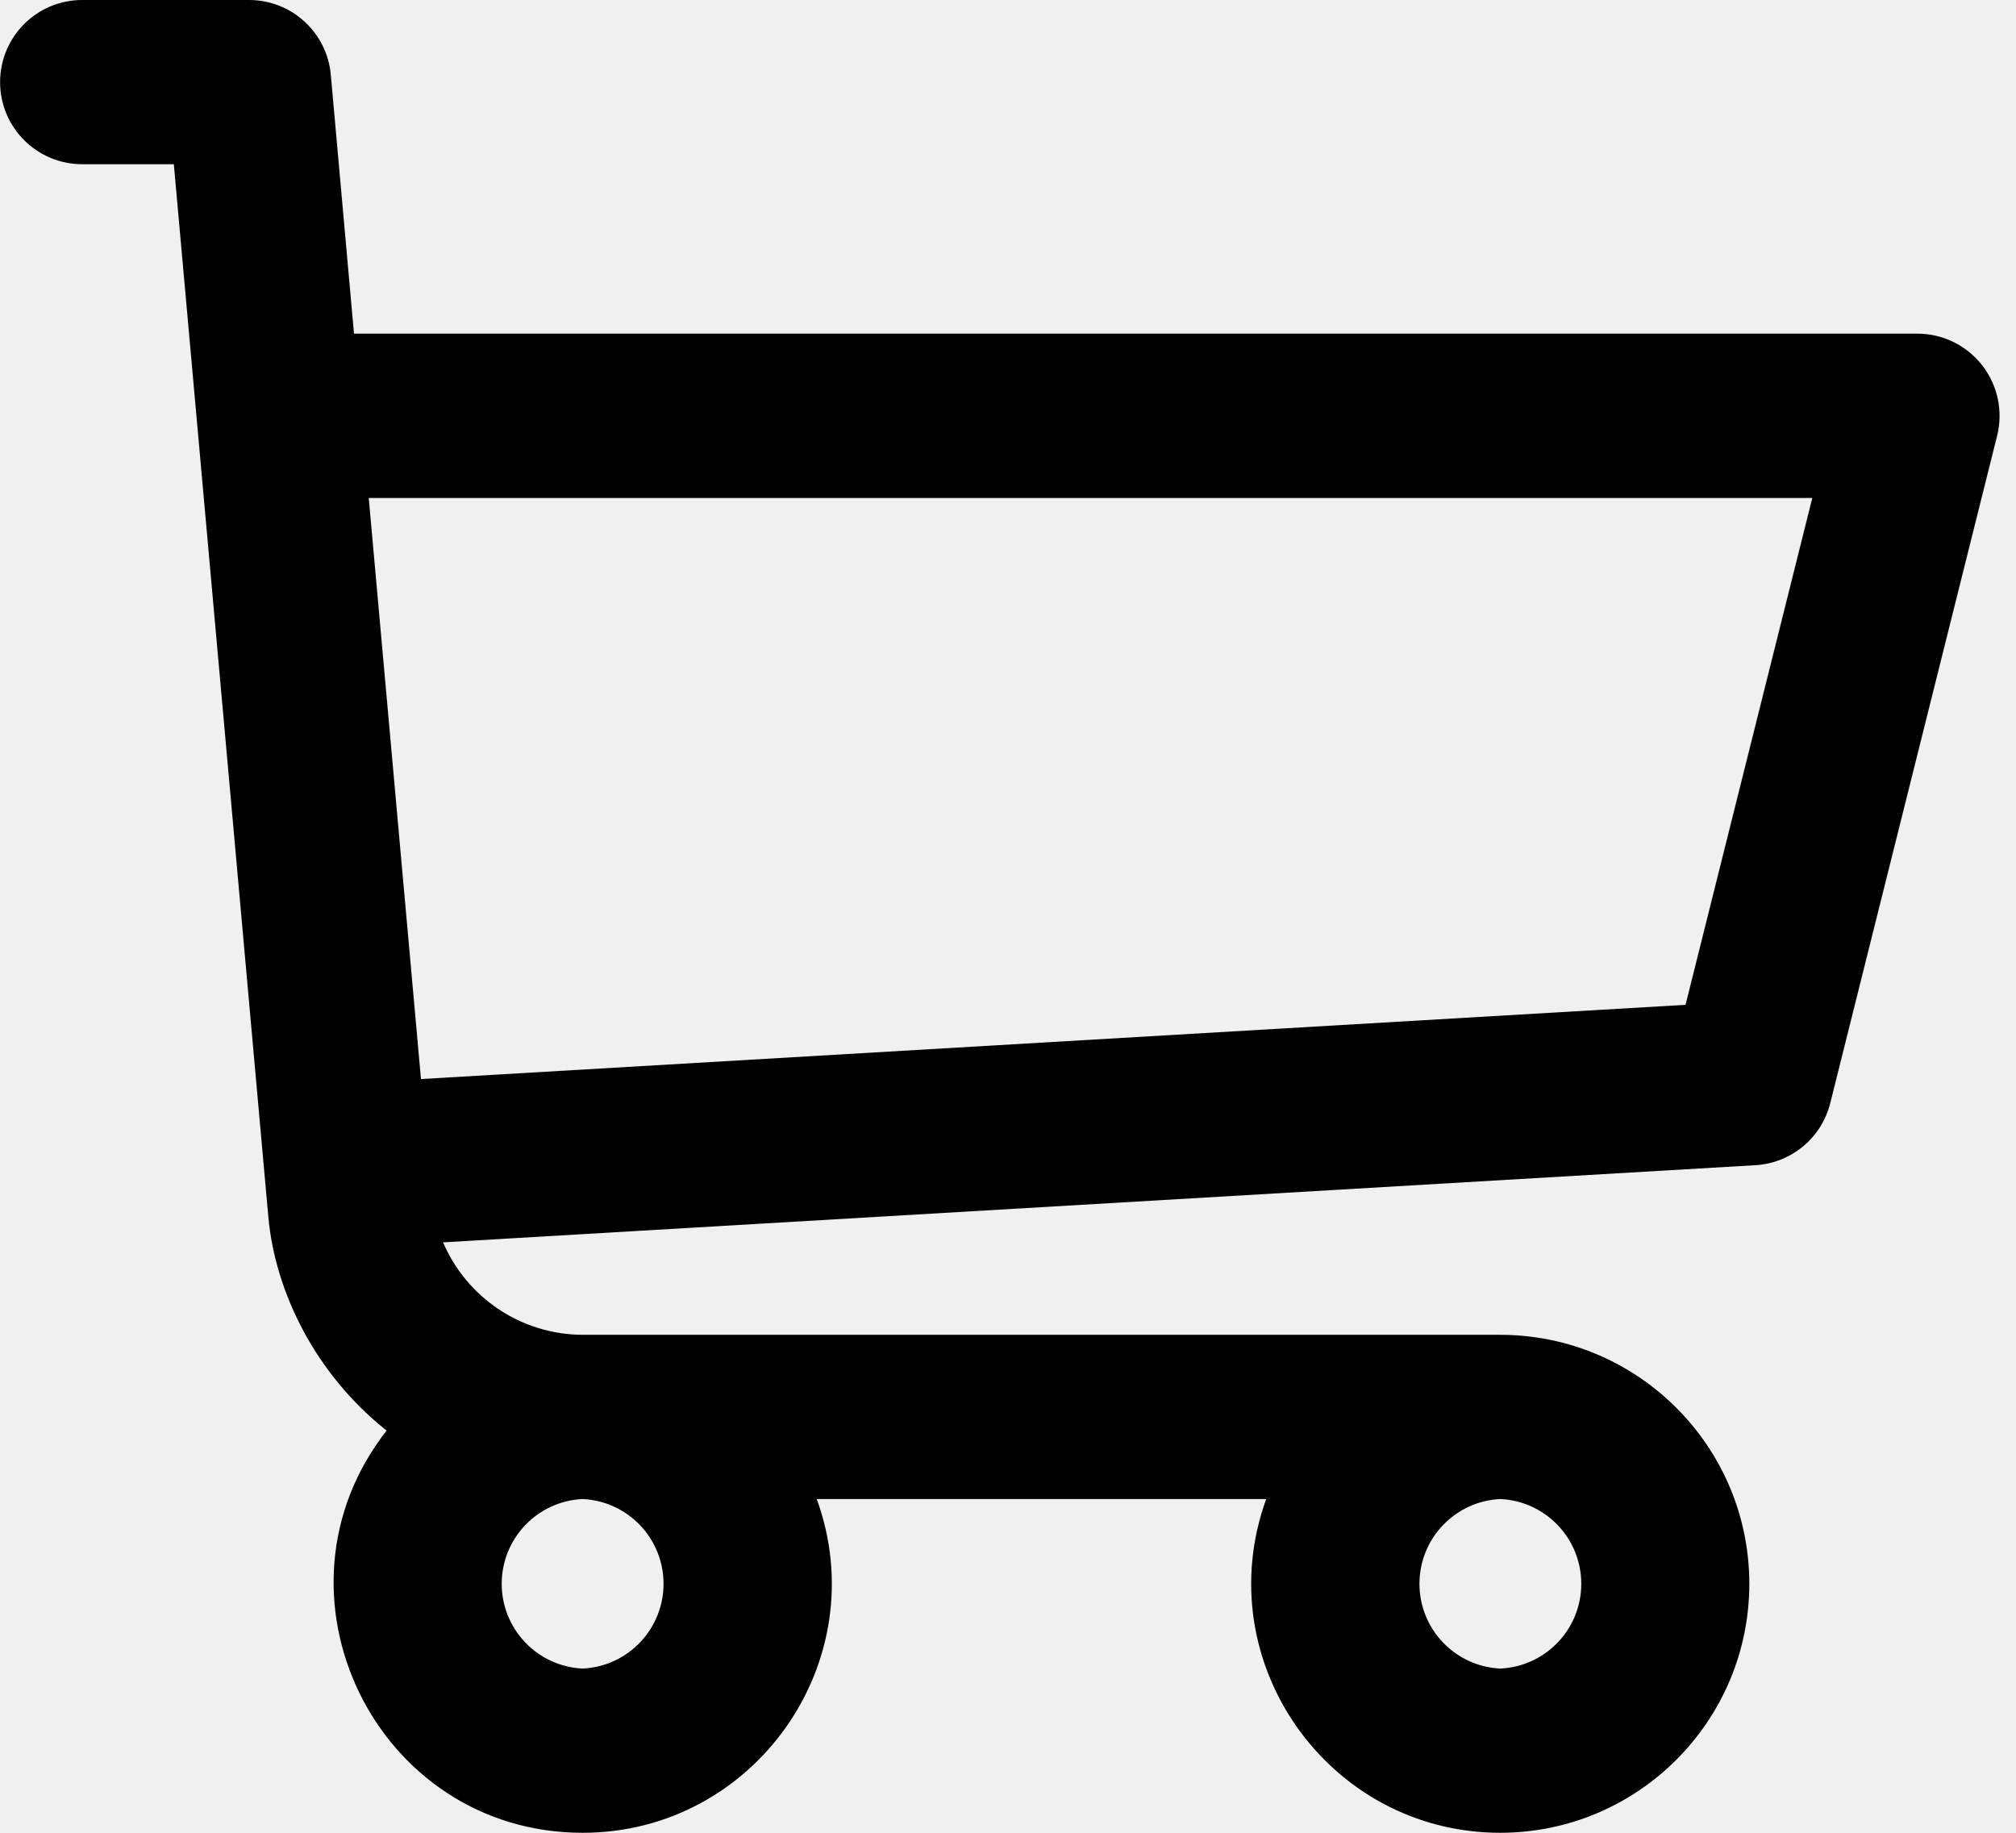
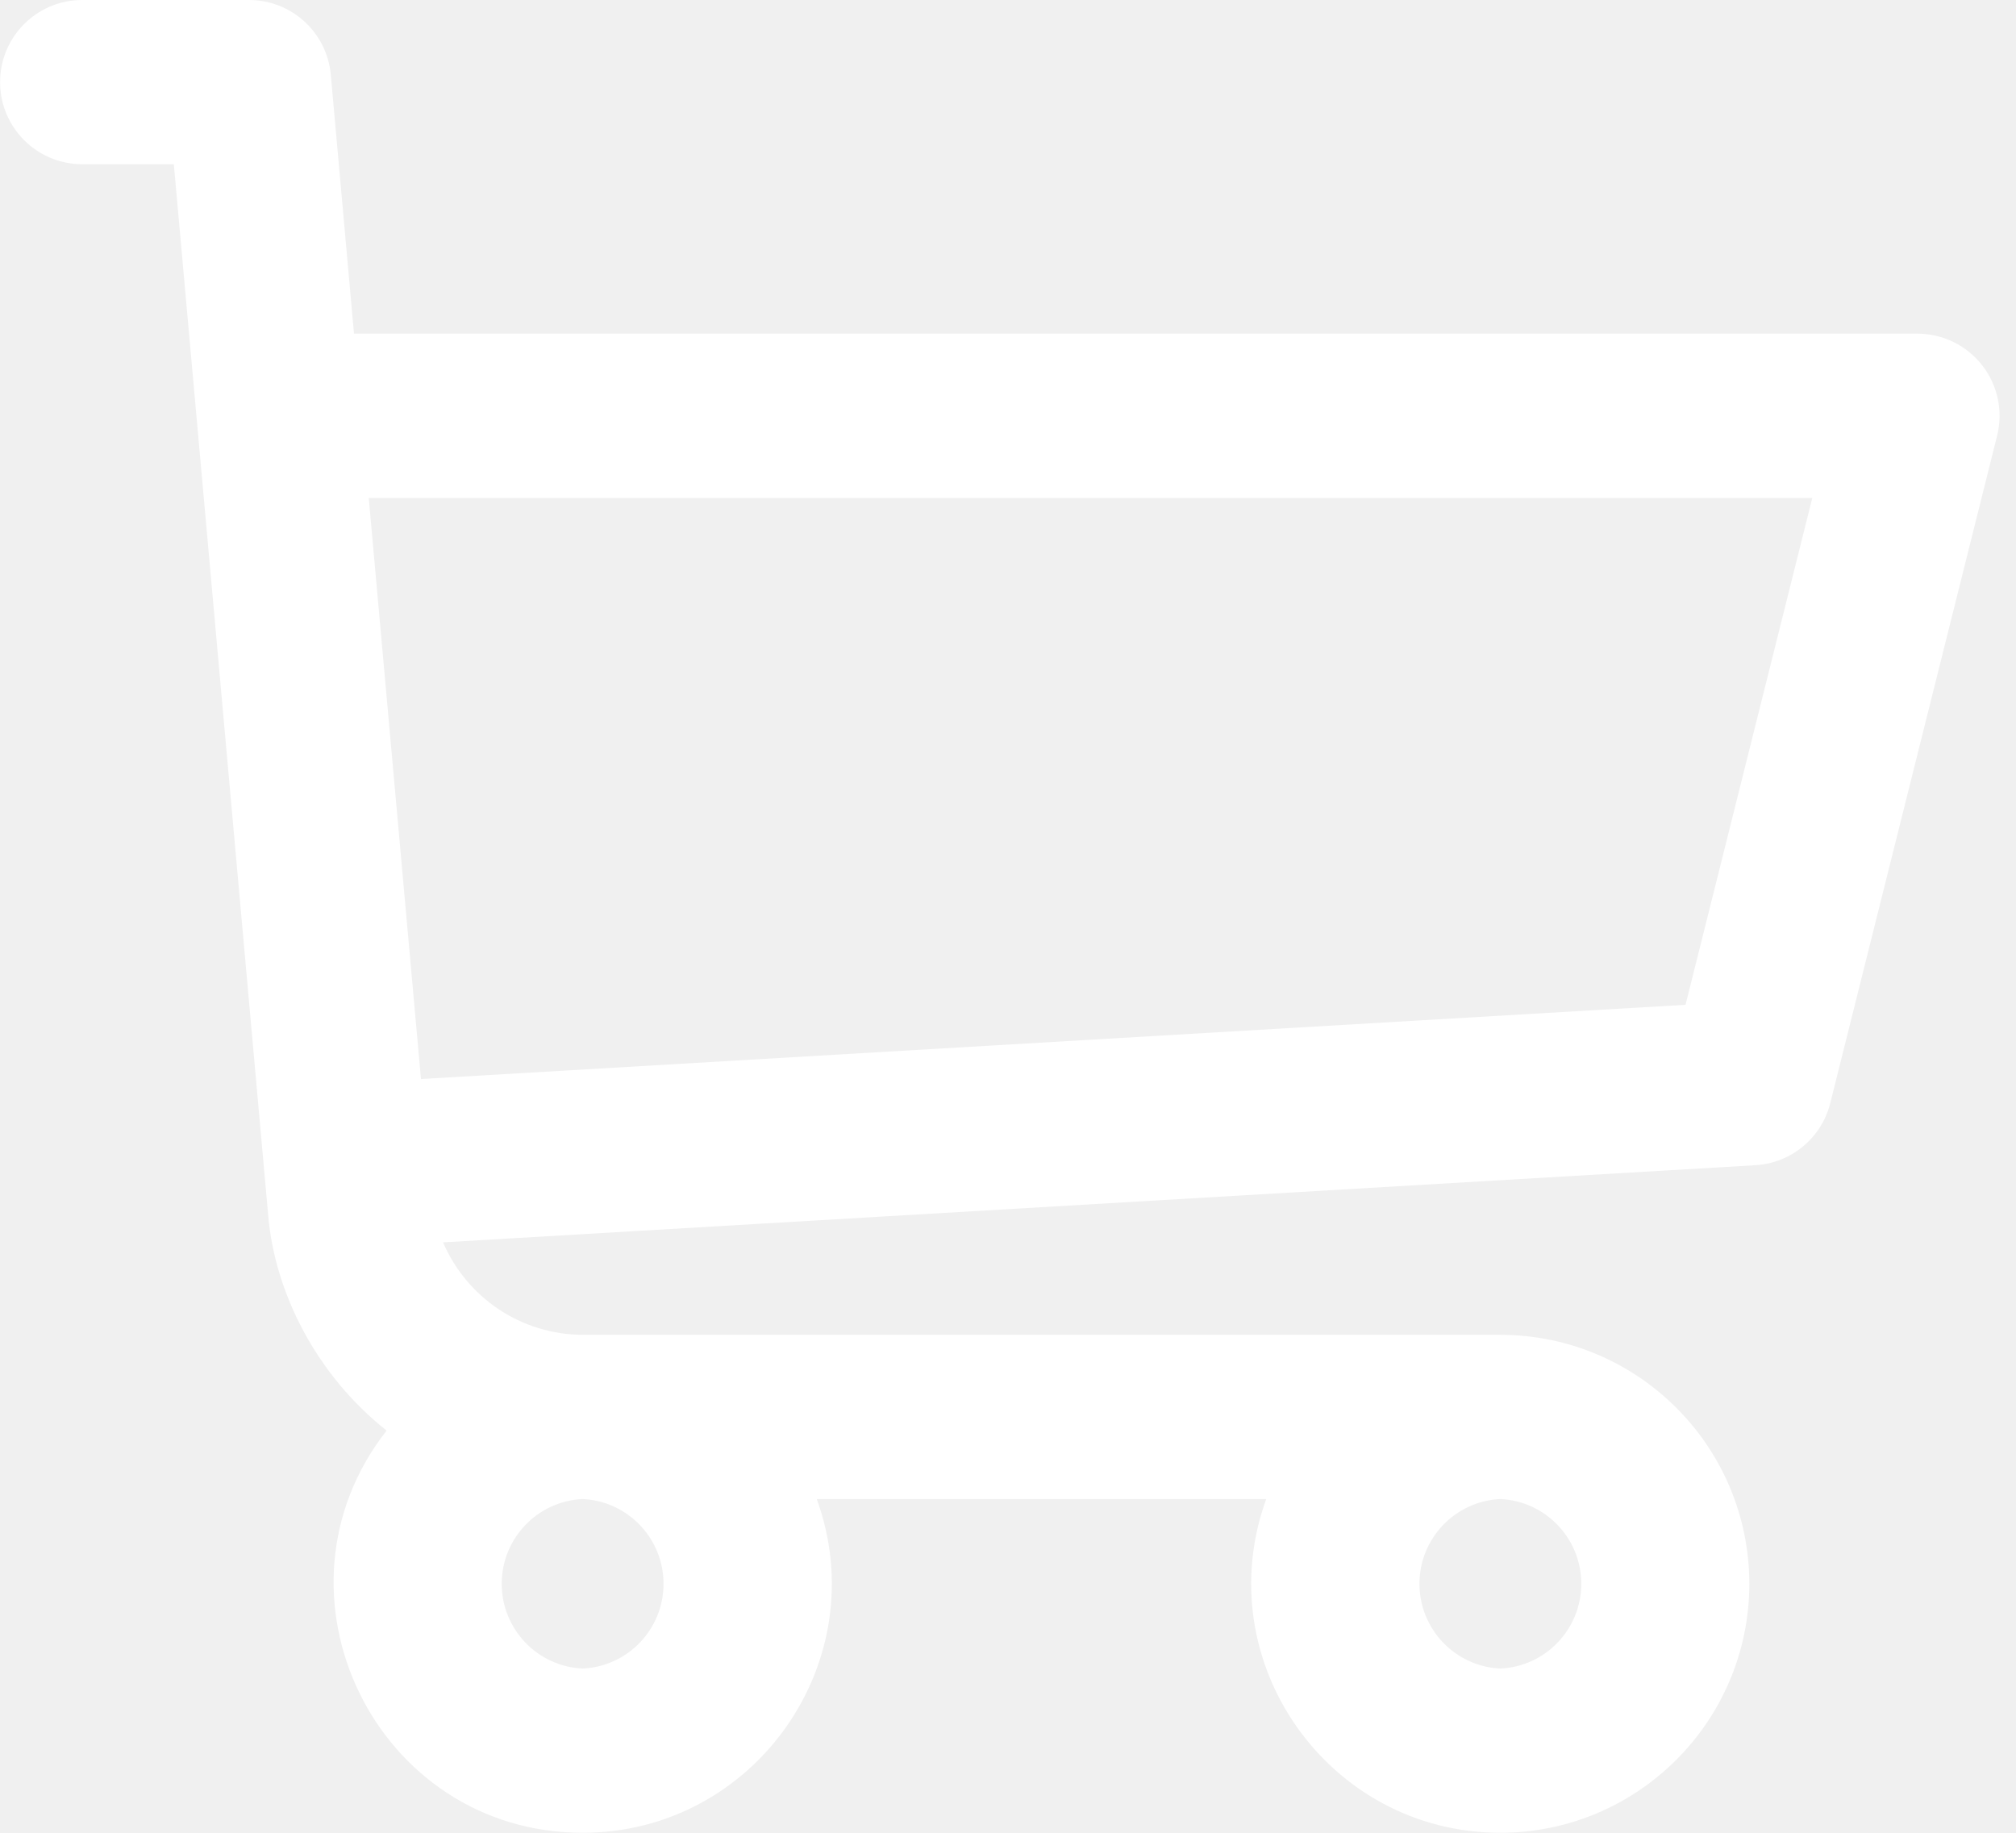
<svg xmlns="http://www.w3.org/2000/svg" width="22" height="20">
-   <path d="M20.925 3.641H3.863L3.61.816A.896.896 0 0 0 2.717 0H.897a.896.896 0 1 0 0 1.792h1l1.031 11.483c.073.828.52 1.726 1.291 2.336C2.83 17.385 4.099 20 6.359 20c1.875 0 3.197-1.87 2.554-3.642h4.905c-.642 1.77.677 3.642 2.555 3.642a2.72 2.72 0 0 0 2.717-2.717 2.72 2.72 0 0 0-2.717-2.717H6.365c-.681 0-1.274-.41-1.53-1.009l14.321-.842a.896.896 0 0 0 .817-.677l1.821-7.283a.897.897 0 0 0-.87-1.114ZM6.358 18.208a.926.926 0 0 1 0-1.85.926.926 0 0 1 0 1.85Zm10.015 0a.926.926 0 0 1 0-1.85.926.926 0 0 1 0 1.85Zm2.021-7.243-13.8.81-.57-6.341h15.753l-1.383 5.53Z" fill="#000000" fill-rule="nonzero" />
+   <path d="M20.925 3.641H3.863L3.61.816A.896.896 0 0 0 2.717 0H.897a.896.896 0 1 0 0 1.792h1l1.031 11.483c.073.828.52 1.726 1.291 2.336C2.83 17.385 4.099 20 6.359 20c1.875 0 3.197-1.87 2.554-3.642h4.905c-.642 1.77.677 3.642 2.555 3.642a2.72 2.72 0 0 0 2.717-2.717 2.72 2.72 0 0 0-2.717-2.717H6.365c-.681 0-1.274-.41-1.53-1.009l14.321-.842a.896.896 0 0 0 .817-.677l1.821-7.283a.897.897 0 0 0-.87-1.114ZM6.358 18.208a.926.926 0 0 1 0-1.85.926.926 0 0 1 0 1.85Zm10.015 0a.926.926 0 0 1 0-1.85.926.926 0 0 1 0 1.85Zm2.021-7.243-13.8.81-.57-6.341h15.753l-1.383 5.53Z" fill="#fff" fill-rule="nonzero" />
</svg>
